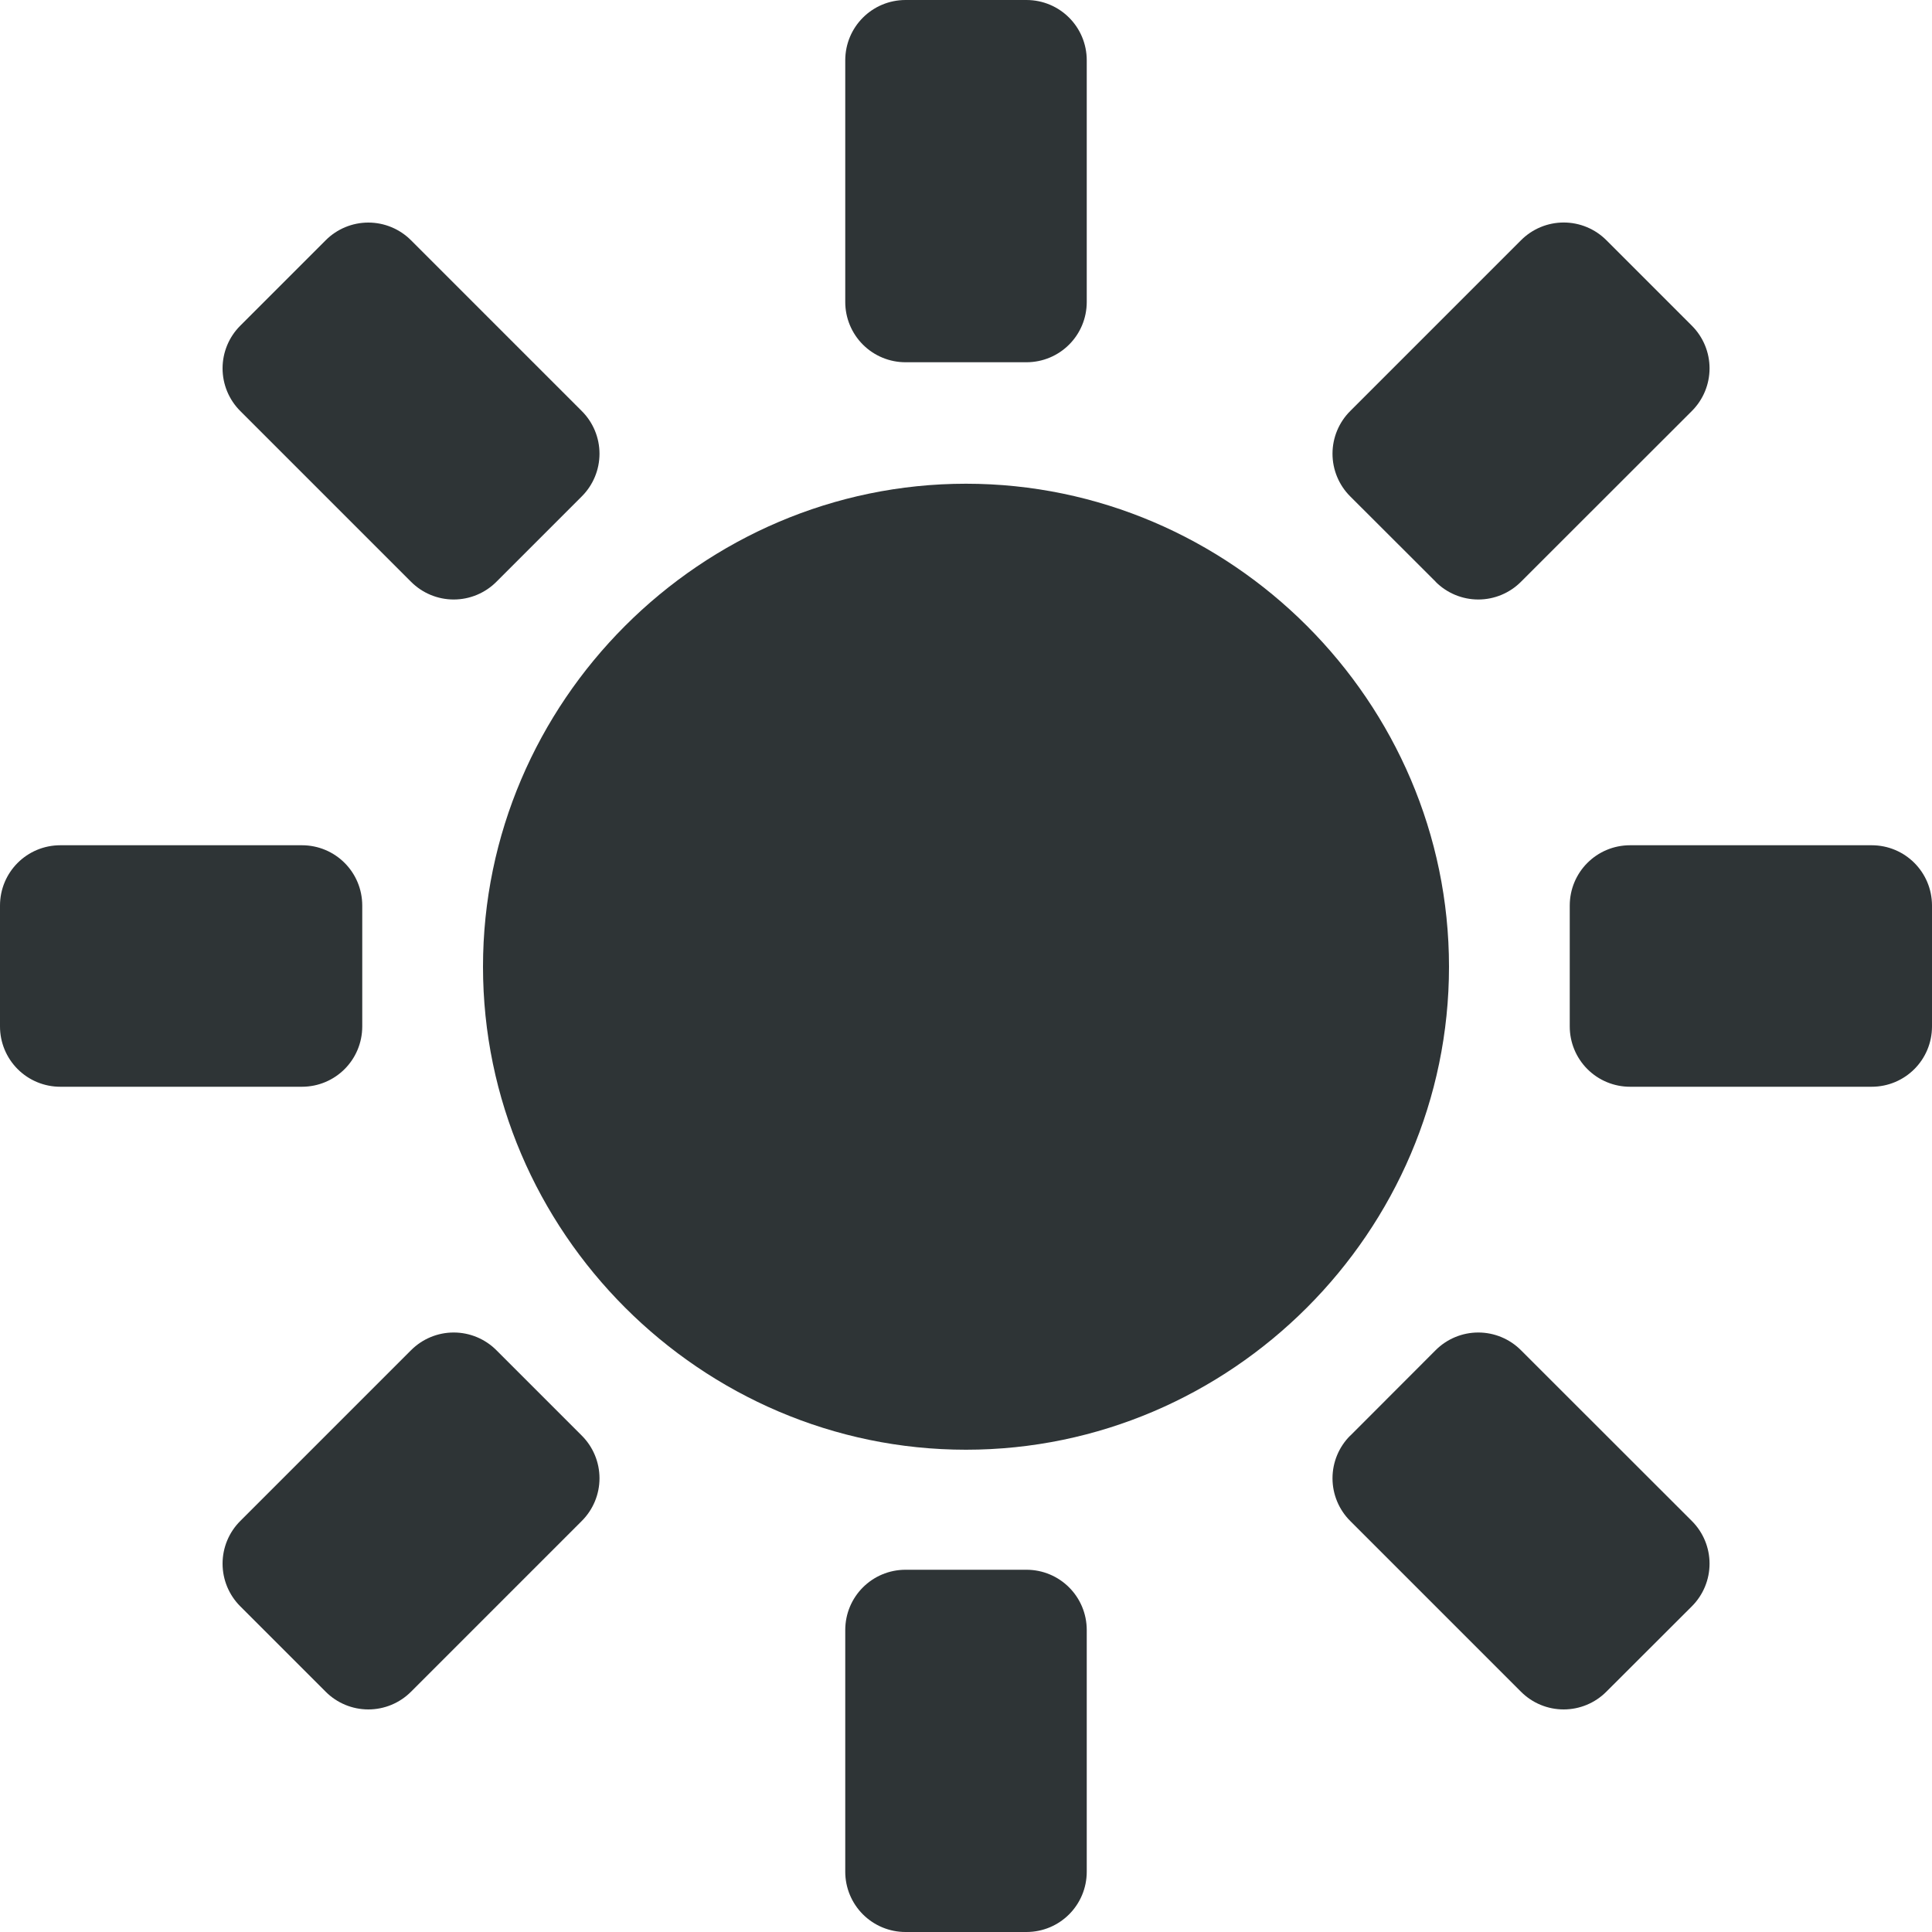
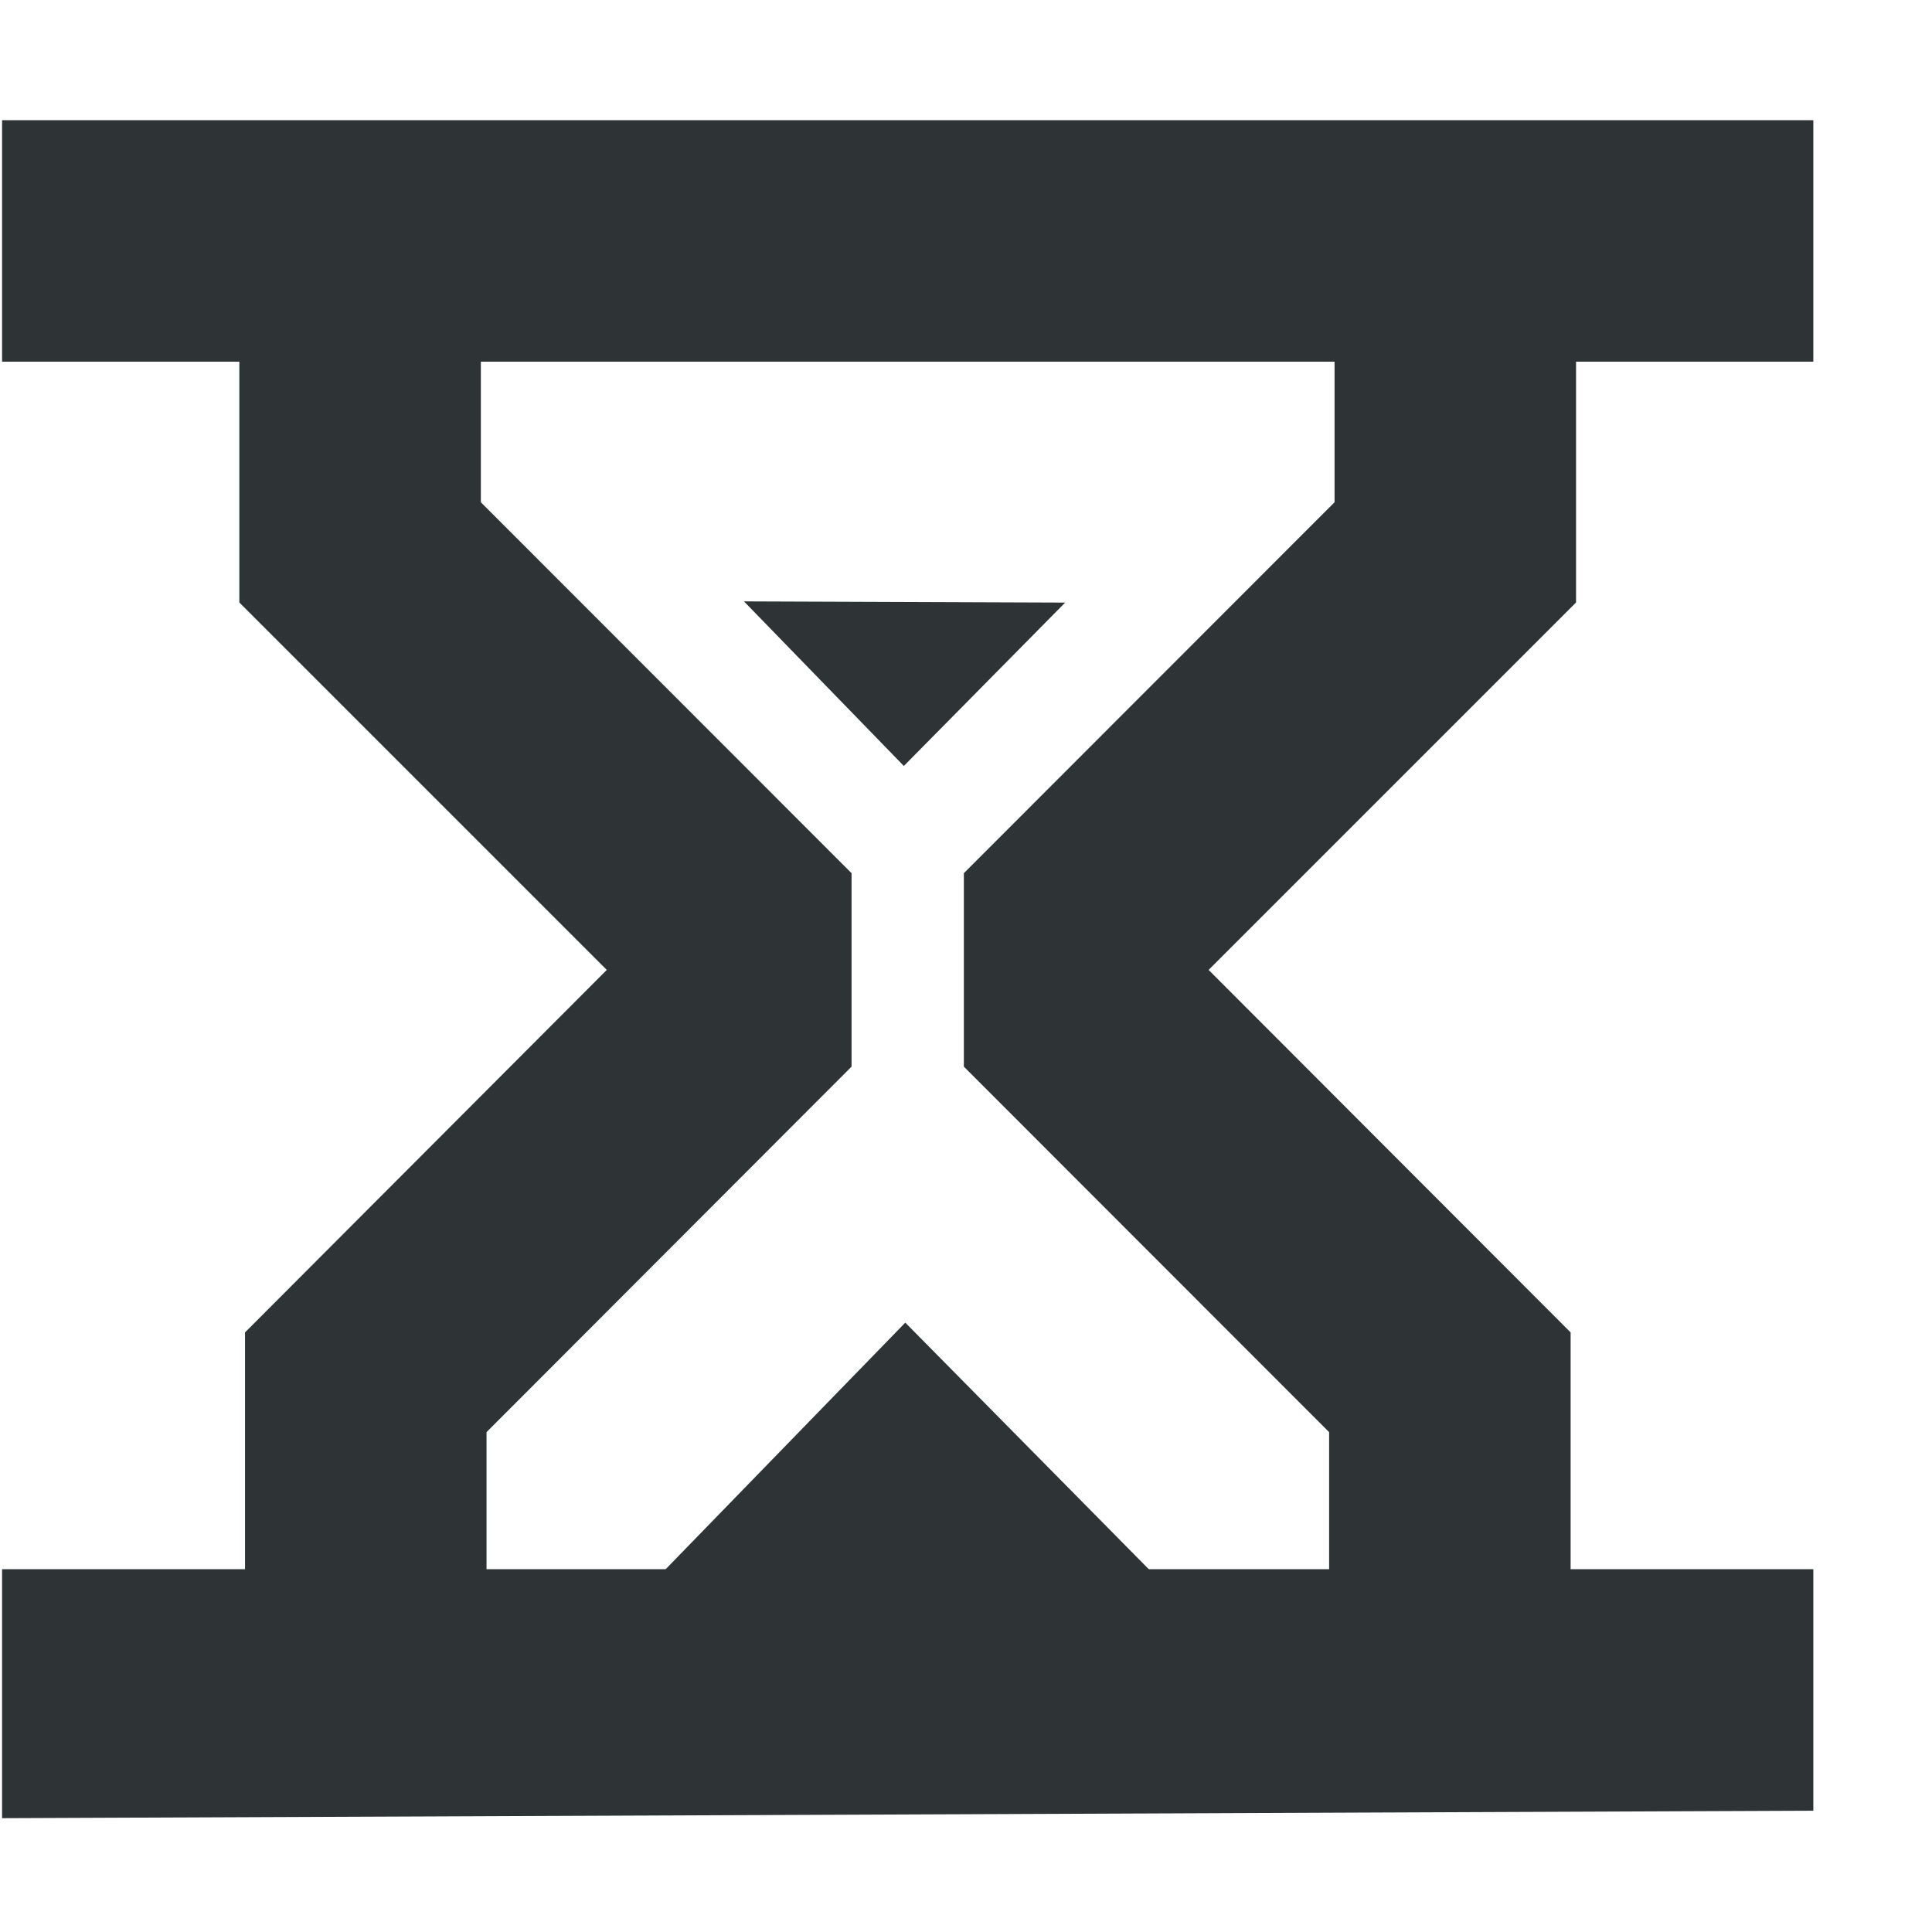
- <svg xmlns="http://www.w3.org/2000/svg" width="16" height="16">
-   <g fill="#2e3436">
-     <path d="M8 4.006c-2.195 0-4 1.805-4 4 0 2.195 1.805 4 4 4 2.195 0 4-1.805 4-4 0-2.195-1.805-4-4-4z" style="line-height:normal;-inkscape-font-specification:Sans;font-variant-ligatures:normal;font-variant-position:normal;font-variant-caps:normal;font-variant-numeric:normal;font-variant-alternates:normal;font-feature-settings:normal;text-indent:0;text-align:start;text-decoration-line:none;text-decoration-style:solid;text-decoration-color:#000;text-transform:none;text-orientation:mixed;shape-padding:0;isolation:auto;mix-blend-mode:normal;marker:none" color="#bebebe" font-weight="400" font-family="Sans" overflow="visible" />
-     <path d="M7.5 0h1c.277 0 .5.223.5.5v2c0 .277-.223.5-.5.5h-1a.499.499 0 01-.5-.5v-2c0-.277.223-.5.5-.5zm0 13h1c.277 0 .5.223.5.5v2c0 .277-.223.5-.5.5h-1a.499.499 0 01-.5-.5v-2c0-.277.223-.5.5-.5zM1.99 2.697l.707-.707a.499.499 0 01.707 0l1.414 1.414a.499.499 0 010 .707l-.707.707a.499.499 0 01-.707 0L1.99 3.404a.499.499 0 010-.707zm9.192 9.193l.707-.708a.499.499 0 01.707 0l1.415 1.414a.499.499 0 010 .707l-.708.707a.499.499 0 01-.707 0l-1.414-1.414a.499.499 0 010-.707zm-8.485 2.12l-.707-.707a.499.499 0 010-.707l1.414-1.414a.499.499 0 01.707 0l.707.707a.499.499 0 010 .707L3.404 14.01a.499.499 0 01-.707 0zm9.193-9.192l-.708-.707a.499.499 0 010-.707l1.414-1.414a.499.499 0 01.708 0l.707.707a.499.499 0 010 .707l-1.415 1.414a.499.499 0 01-.707 0zM16 7.5v1c0 .277-.223.5-.5.5h-2a.499.499 0 01-.5-.5v-1c0-.277.223-.5.5-.5h2c.277 0 .5.223.5.5zm-13 0v1c0 .277-.223.5-.5.5h-2a.499.499 0 01-.5-.5v-1c0-.277.223-.5.5-.5h2c.277 0 .5.223.5.5z" />
+ <svg xmlns="http://www.w3.org/2000/svg" xmlns:ns1="http://www.openswatchbook.org/uri/2009/osb" width="16" viewBox="0 0 16 16" version="1.1" id="svg7384" height="16">
+   <defs id="defs7386">
+     <linearGradient ns1:paint="solid" id="linearGradient7212">
+       <stop style="stop-color:#000000;stop-opacity:1;" offset="0" id="stop7214" />
+     </linearGradient>
+   </defs>
+   <g transform="translate(-760.9828,226.9954)" style="display:inline" id="layer9" />
+   <g transform="translate(-760.9828,226.9954)" style="display:inline" id="g7628">
+     <path d="m 761,-214 h 15 v 2 l -15,0.062 z" id="path7984" style="opacity:1;vector-effect:none;fill:#2e3436;fill-opacity:1;stroke:none;stroke-width:2;stroke-linecap:round;stroke-linejoin:miter;stroke-miterlimit:4;stroke-dasharray:none;stroke-dashoffset:0;stroke-opacity:1;marker:none" />
+     <path id="path7986" d="m 772.035,-224.365 v 1.529 l -3.07,3.072 v 1.602 l 3.025,3.027 v 1.598 h 2 v -2.424 l -2.998,-3.002 3.043,-3.043 v -2.359 z" style="color:#000000;font-style:normal;font-variant:normal;font-weight:normal;font-stretch:normal;font-size:medium;line-height:normal;font-family:sans-serif;font-variant-ligatures:normal;font-variant-position:normal;font-variant-caps:normal;font-variant-numeric:normal;font-variant-alternates:normal;font-feature-settings:normal;text-indent:0;text-align:start;text-decoration:none;text-decoration-line:none;text-decoration-style:solid;text-decoration-color:#000000;letter-spacing:normal;word-spacing:normal;text-transform:none;writing-mode:lr-tb;direction:ltr;text-orientation:mixed;dominant-baseline:auto;baseline-shift:baseline;text-anchor:start;white-space:normal;shape-padding:0;clip-rule:nonzero;display:inline;overflow:visible;visibility:visible;opacity:1;isolation:auto;mix-blend-mode:normal;color-interpolation:sRGB;color-interpolation-filters:linearRGB;solid-color:#000000;solid-opacity:1;vector-effect:none;fill:#2e3436;fill-opacity:1;fill-rule:nonzero;stroke:none;stroke-width:2;stroke-linecap:butt;stroke-linejoin:miter;stroke-miterlimit:4;stroke-dasharray:none;stroke-dashoffset:0;stroke-opacity:1;marker:none;color-rendering:auto;image-rendering:auto;shape-rendering:auto;text-rendering:auto;enable-background:accumulate" />
+     <path id="path7990" d="m 762.965,-224.365 v 2.359 l 3.043,3.043 -2.996,3.002 v 2.424 h 2 v -1.598 l 3.023,-3.027 v -1.602 l -3.07,-3.072 v -1.529 z" style="color:#000000;font-style:normal;font-variant:normal;font-weight:normal;font-stretch:normal;font-size:medium;line-height:normal;font-family:sans-serif;font-variant-ligatures:normal;font-variant-position:normal;font-variant-caps:normal;font-variant-numeric:normal;font-variant-alternates:normal;font-feature-settings:normal;text-indent:0;text-align:start;text-decoration:none;text-decoration-line:none;text-decoration-style:solid;text-decoration-color:#000000;letter-spacing:normal;word-spacing:normal;text-transform:none;writing-mode:lr-tb;direction:ltr;text-orientation:mixed;dominant-baseline:auto;baseline-shift:baseline;text-anchor:start;white-space:normal;shape-padding:0;clip-rule:nonzero;display:inline;overflow:visible;visibility:visible;opacity:1;isolation:auto;mix-blend-mode:normal;color-interpolation:sRGB;color-interpolation-filters:linearRGB;solid-color:#000000;solid-opacity:1;vector-effect:none;fill:#2e3436;fill-opacity:1;fill-rule:nonzero;stroke:none;stroke-width:2;stroke-linecap:butt;stroke-linejoin:miter;stroke-miterlimit:4;stroke-dasharray:none;stroke-dashoffset:0;stroke-opacity:1;marker:none;color-rendering:auto;image-rendering:auto;shape-rendering:auto;text-rendering:auto;enable-background:accumulate" />
+     <path d="m 761,-224 h 15 v -2 h -15 z" id="path7992" style="opacity:1;vector-effect:none;fill:#2e3436;fill-opacity:1;stroke:none;stroke-width:2;stroke-linecap:round;stroke-linejoin:miter;stroke-miterlimit:4;stroke-dasharray:none;stroke-dashoffset:0;stroke-opacity:1;marker:none" />
+     <path d="m 768.48,-216.042 -2.48,2.552 h 5 z" id="path7996" style="display:inline;opacity:1;vector-effect:none;fill:#2e3436;fill-opacity:1;stroke:none;stroke-width:3;stroke-linecap:butt;stroke-linejoin:miter;stroke-miterlimit:4;stroke-dasharray:none;stroke-dashoffset:0;stroke-opacity:1;marker:none" />
+     <path d="m 768.468,-220.652 -1.324,-1.363 2.66,0.01 z" id="path7998" style="display:inline;opacity:1;vector-effect:none;fill:#2e3436;fill-opacity:1;stroke:none;stroke-width:3;stroke-linecap:butt;stroke-linejoin:miter;stroke-miterlimit:4;stroke-dasharray:none;stroke-dashoffset:0;stroke-opacity:1;marker:none" />
  </g>
+   <g transform="translate(-519.9825,-140.0046)" style="display:inline" id="layer1" />
+   <g transform="translate(-519.9825,-140.0046)" style="display:inline" id="layer10" />
+   <g transform="translate(-519.9825,-140.0046)" style="display:inline" id="g6387" />
+   <g transform="translate(-519.9825,-140.0046)" style="display:inline" id="layer11" />
</svg>
